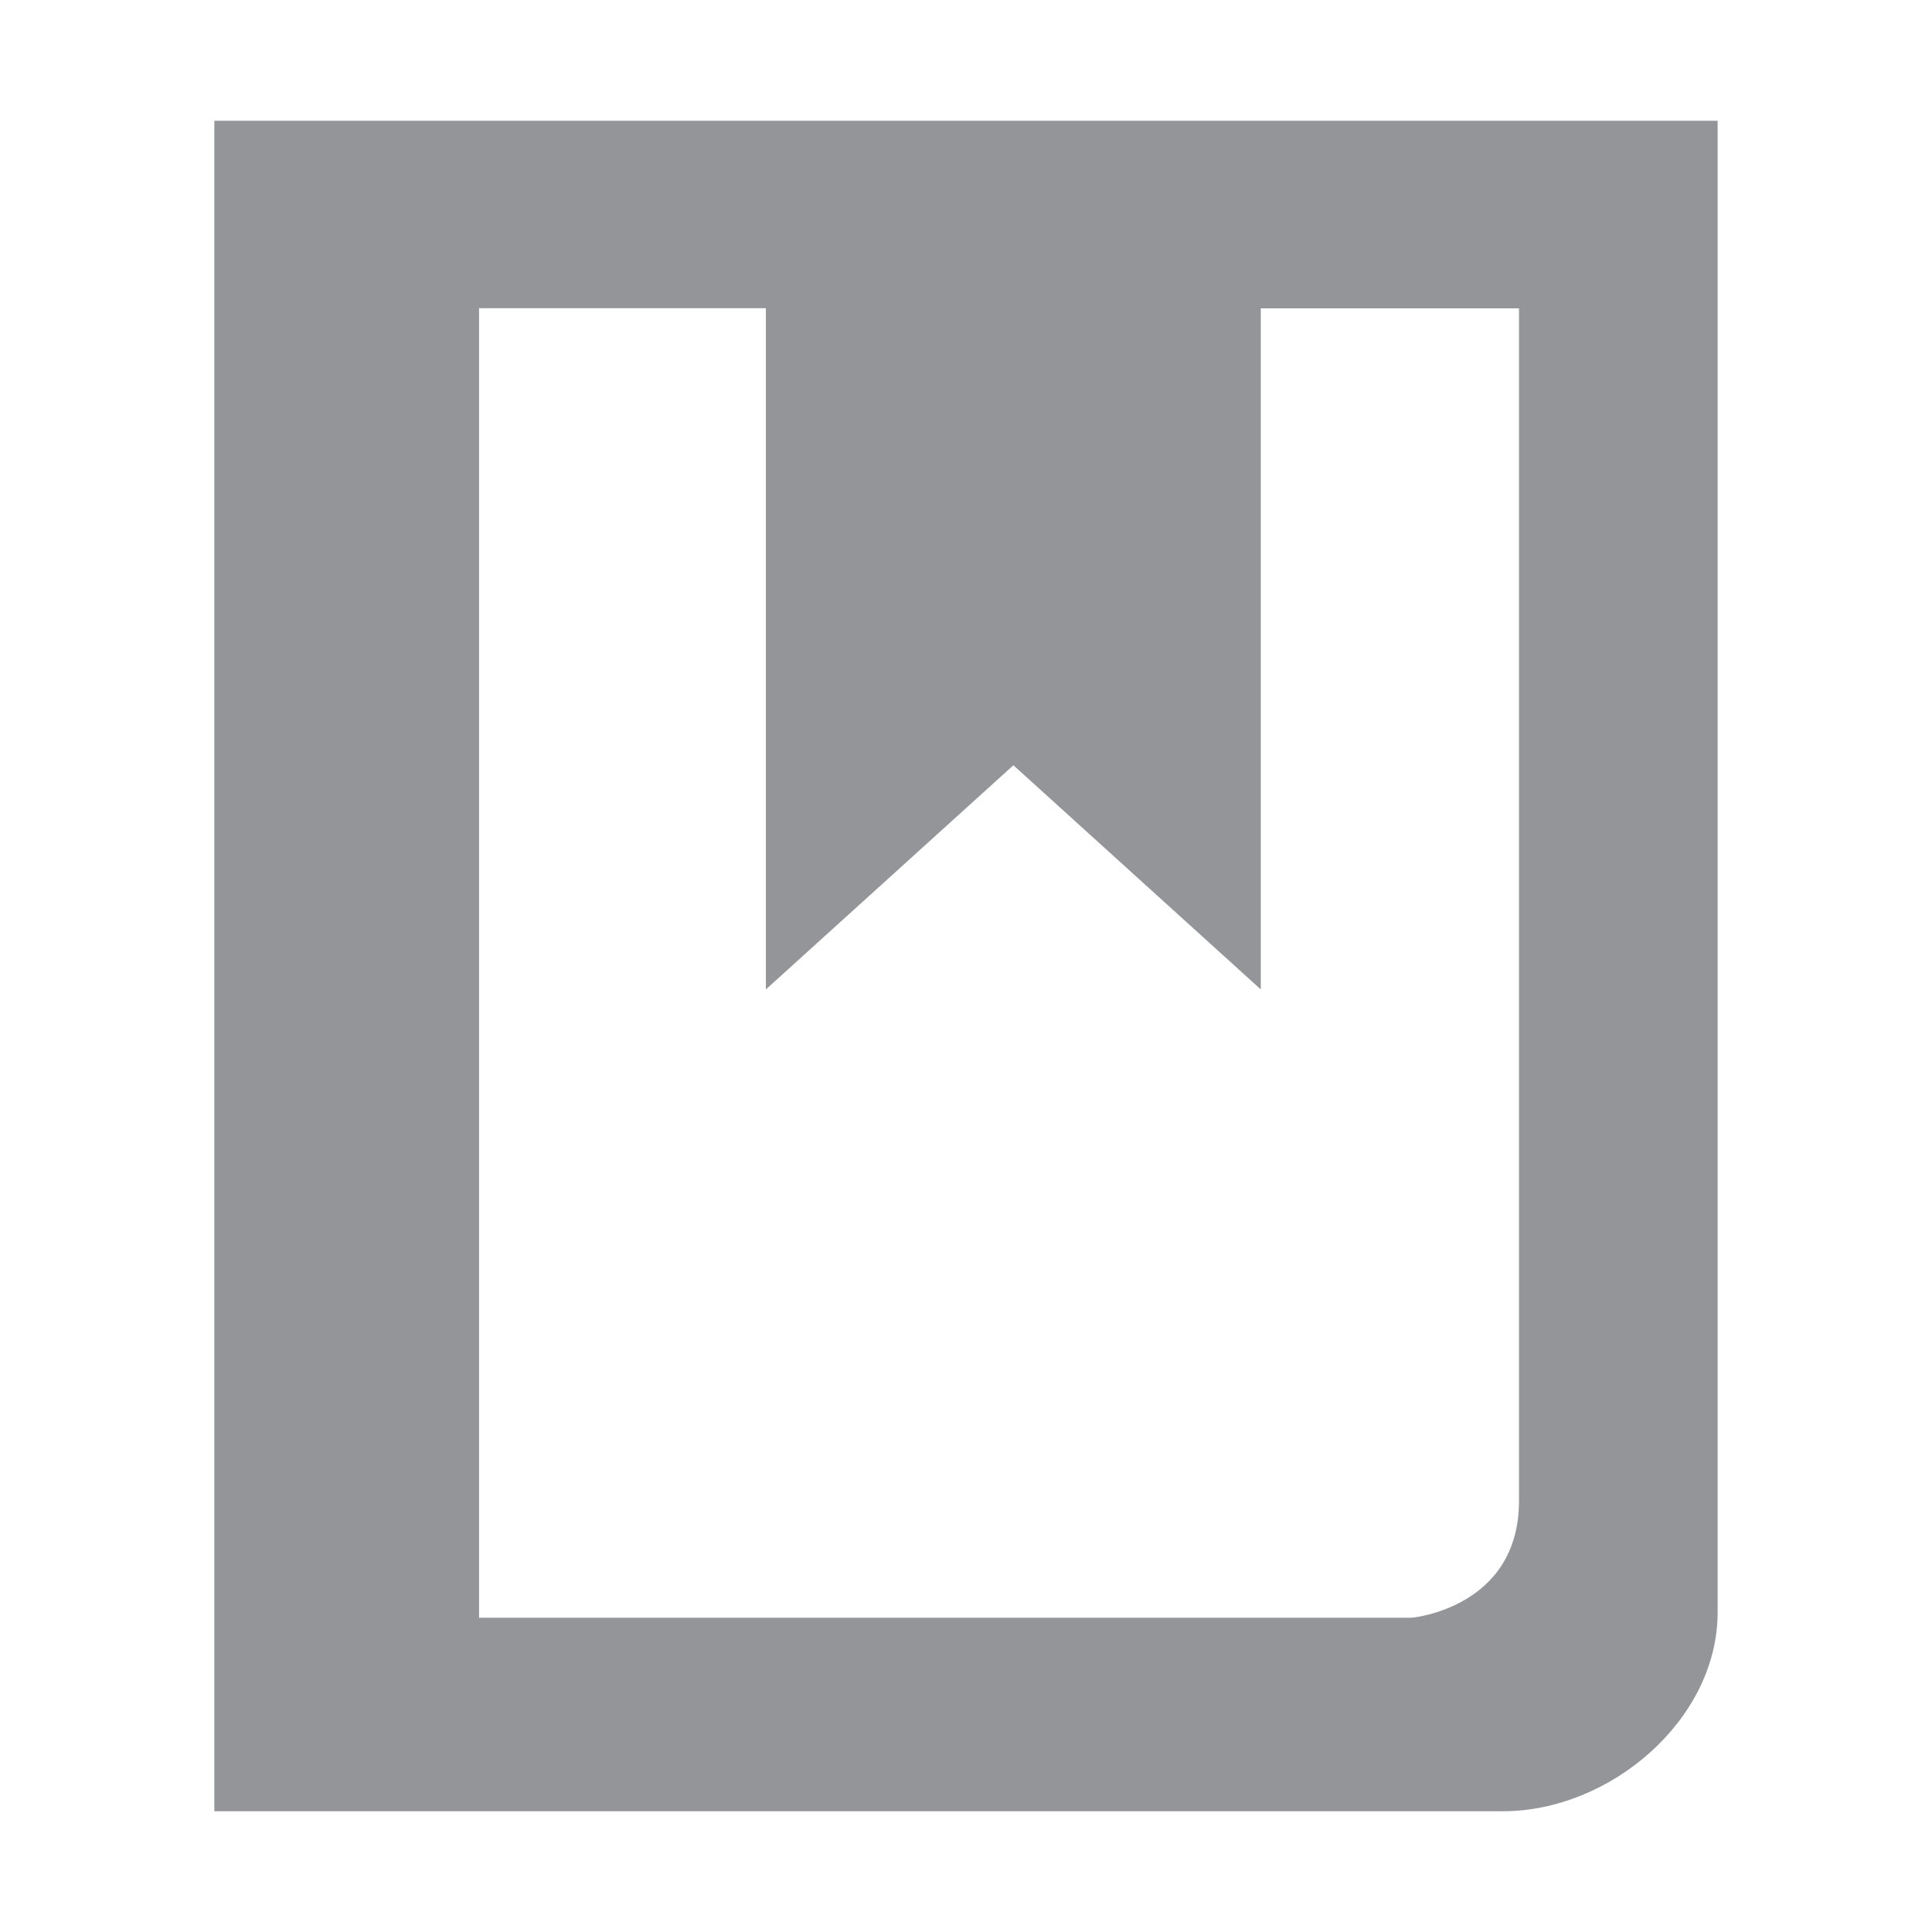
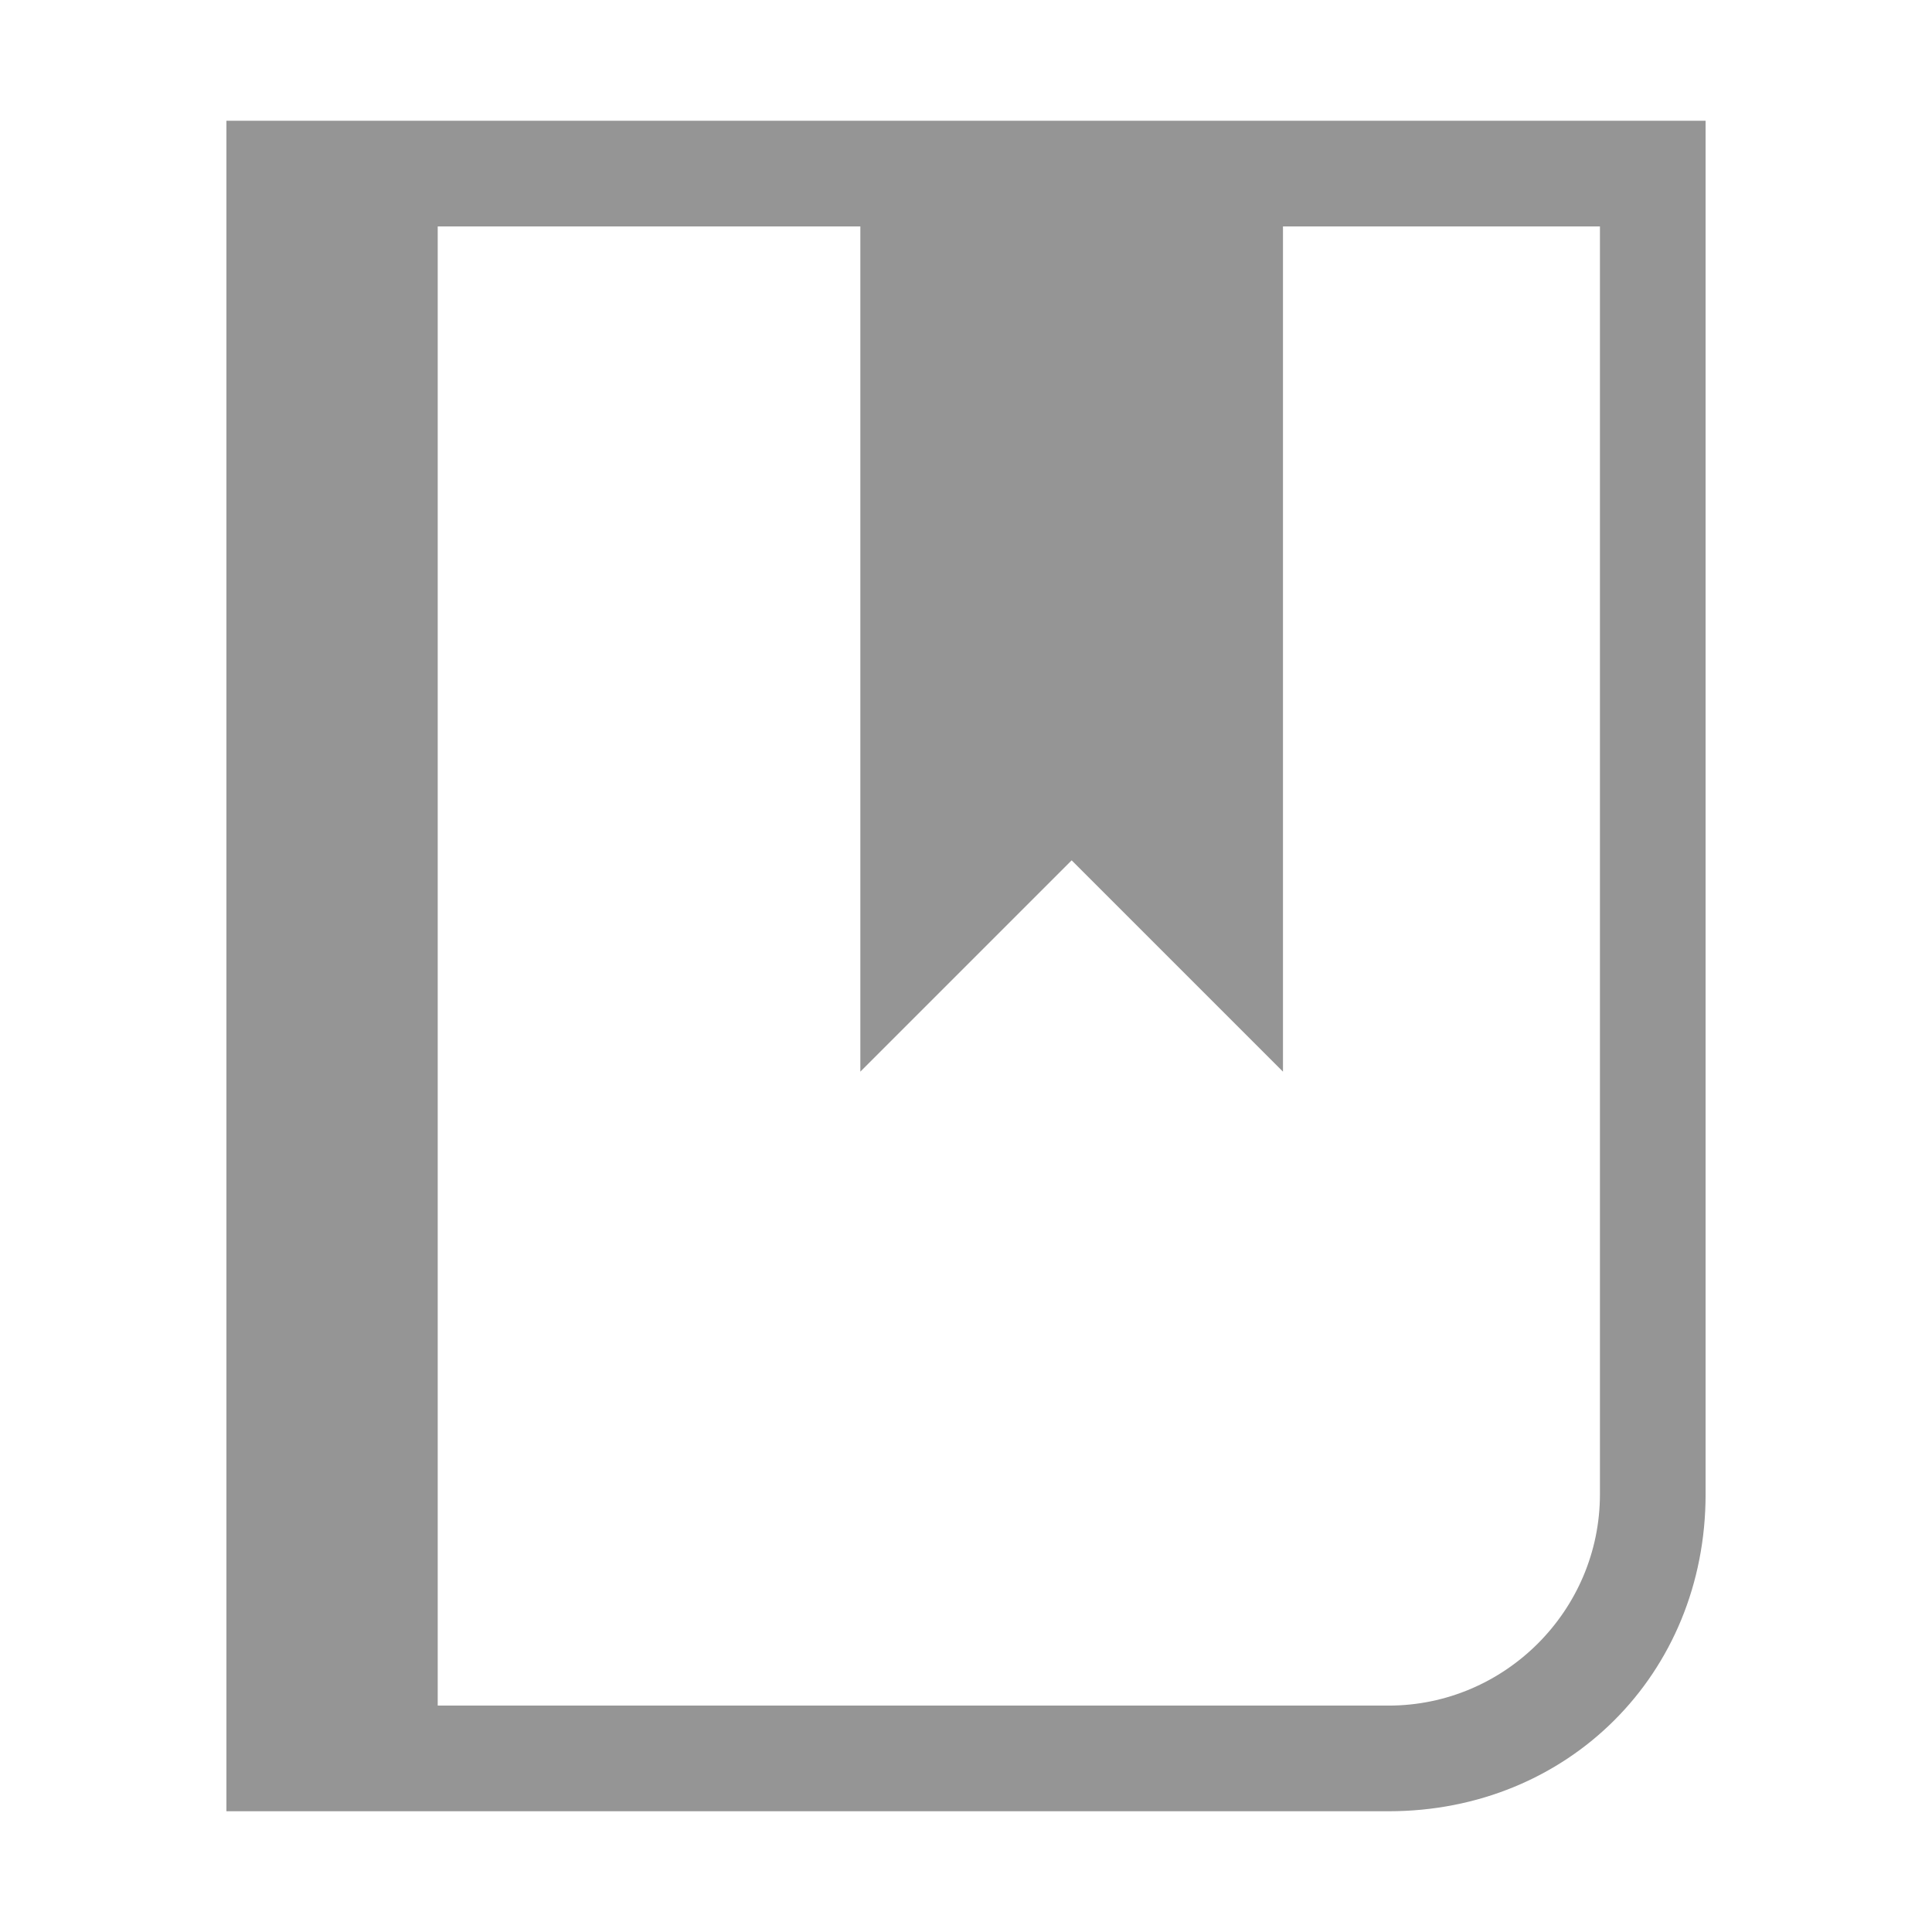
<svg xmlns="http://www.w3.org/2000/svg" version="1.0" width="64" height="64" viewBox="5.5 -3.5 64 64" id="svg2">
  <defs id="defs10" />
-   <path d="M 12.6,0.505 V 56.5 h 42.684 c 3.555,0 7.115,-3.03 7.115,-6.59 V 0.5 H 12.6 V 0.505 z M 30.871,6.715 V 29.276 l 8.199,-7.426 8.195,7.426 V 6.715 h 8.554 V 46.219 c 0,3.555 -3.555,3.871 -3.555,3.871 H 21.369 V 6.71 h 9.503 v 0.005 z" id="path11" style="fill:#939598;fill-opacity:1" />
+   <path d="m 13,0.5 v 56 H 51.5 C 57.45,56.5 62,51.95 62,46 V 0.5 H 13 z M 51.5,53 H 20 V 4 h 14 v 28 l 7,-7 7,7 V 4 h 10.5 v 42 c 0,3.85 -3.15,7 -7,7 z" id="path3-9" style="fill:#959595;fill-opacity:1" />
</svg>
